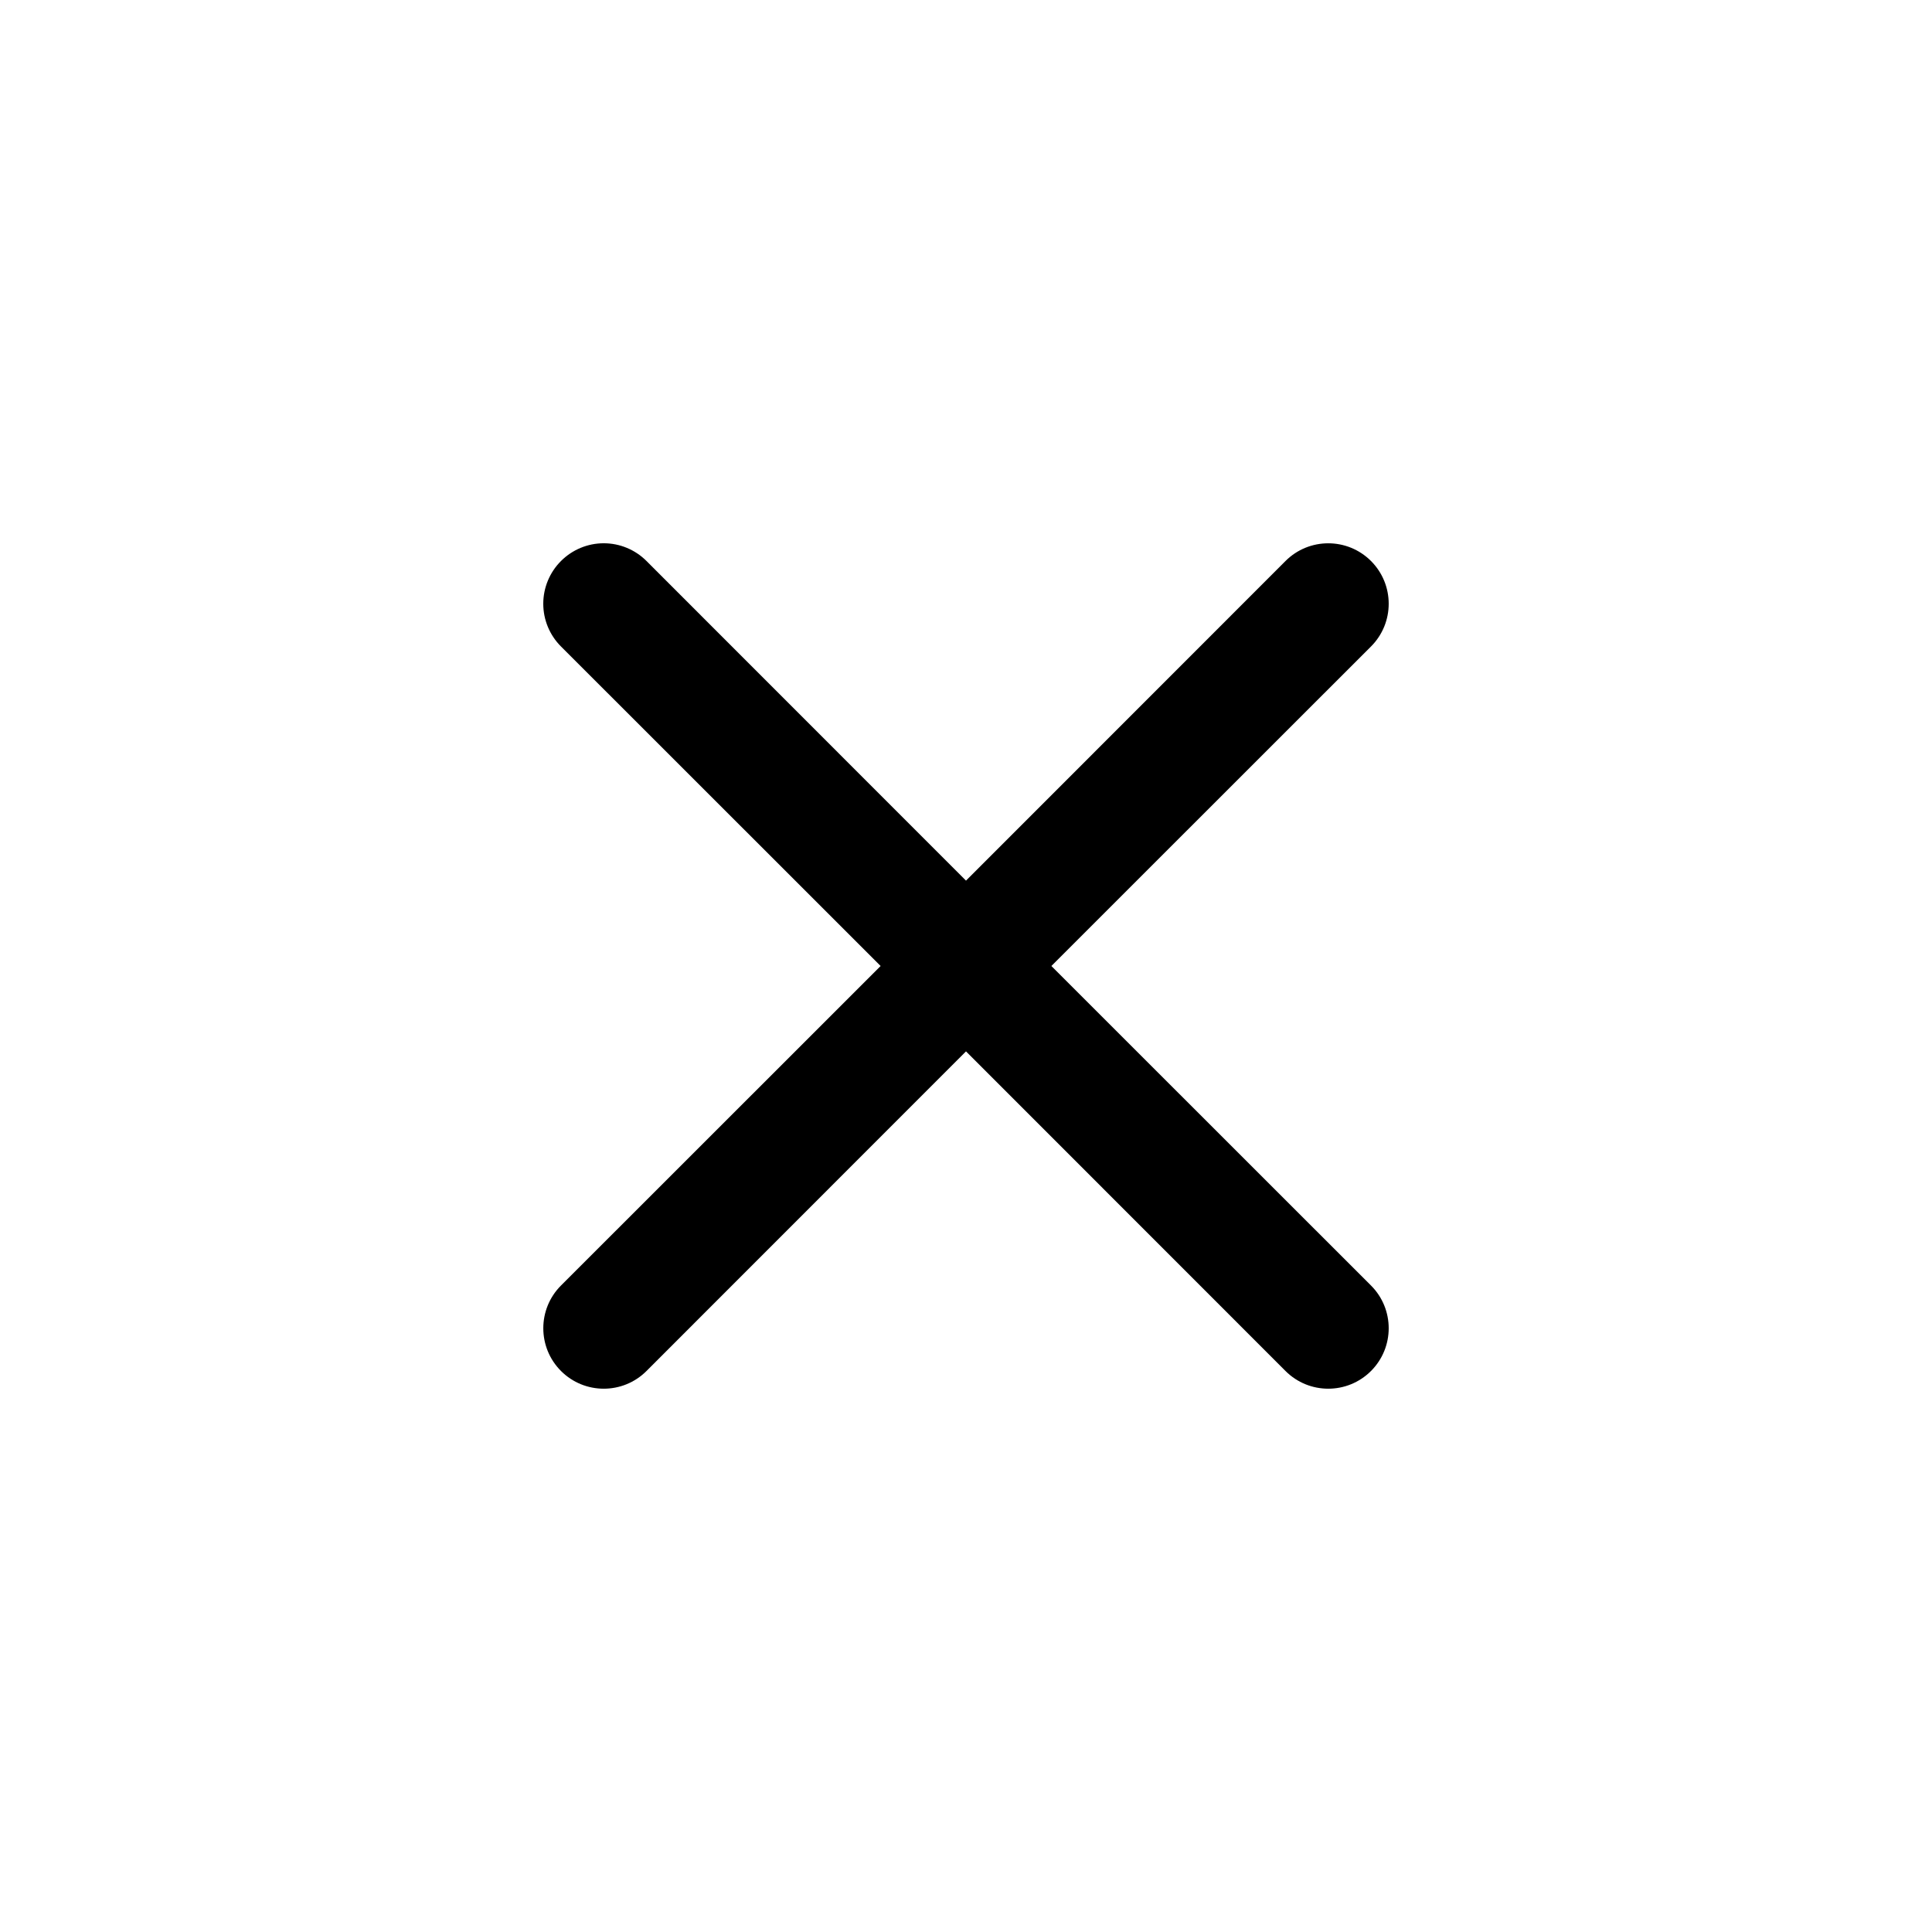
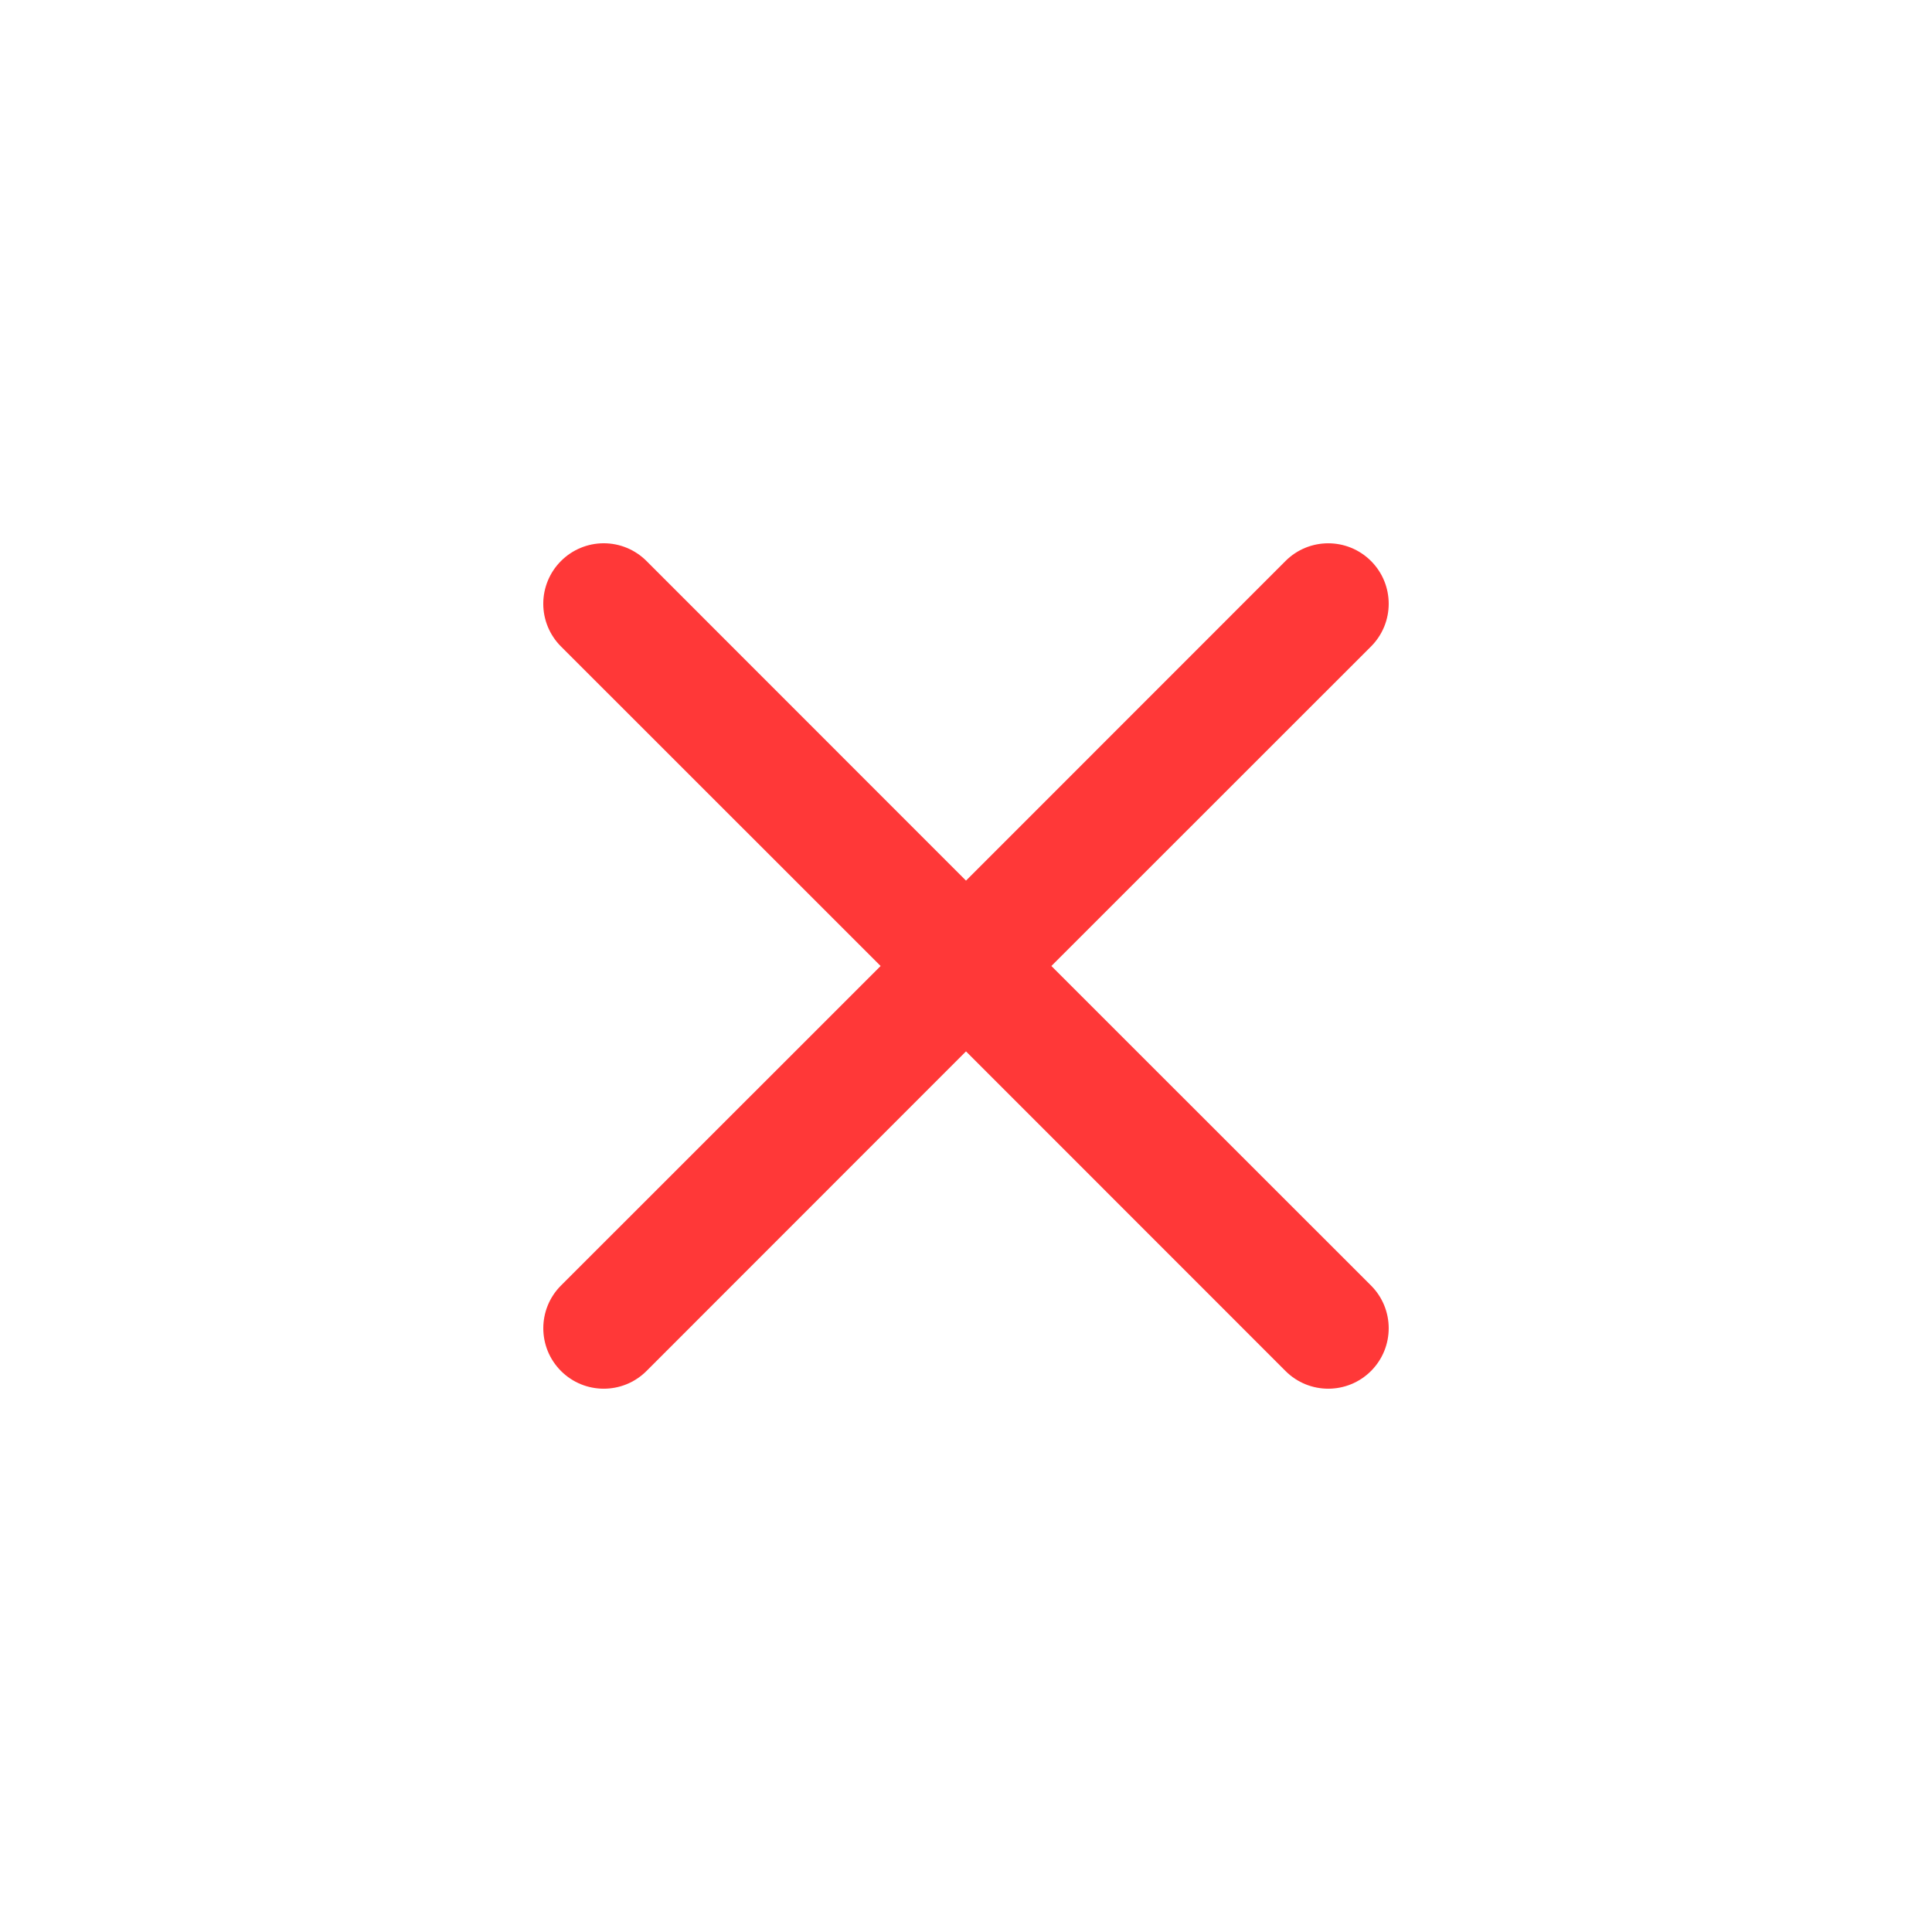
- <svg xmlns="http://www.w3.org/2000/svg" width="16" height="16" fill="currentColor" class="bi bi-x" viewBox="0 0 16 16">
+ <svg xmlns="http://www.w3.org/2000/svg" width="16" height="16" fill="#FF3838" class="bi bi-x" viewBox="0 0 16 16">
  <path d="M4.646 4.646a.5.5 0 0 1 .708 0L8 7.293l2.646-2.647a.5.5 0 0 1 .708.708L8.707 8l2.647 2.646a.5.5 0 0 1-.708.708L8 8.707l-2.646 2.647a.5.5 0 0 1-.708-.708L7.293 8 4.646 5.354a.5.5 0 0 1 0-.708z" />
</svg>
